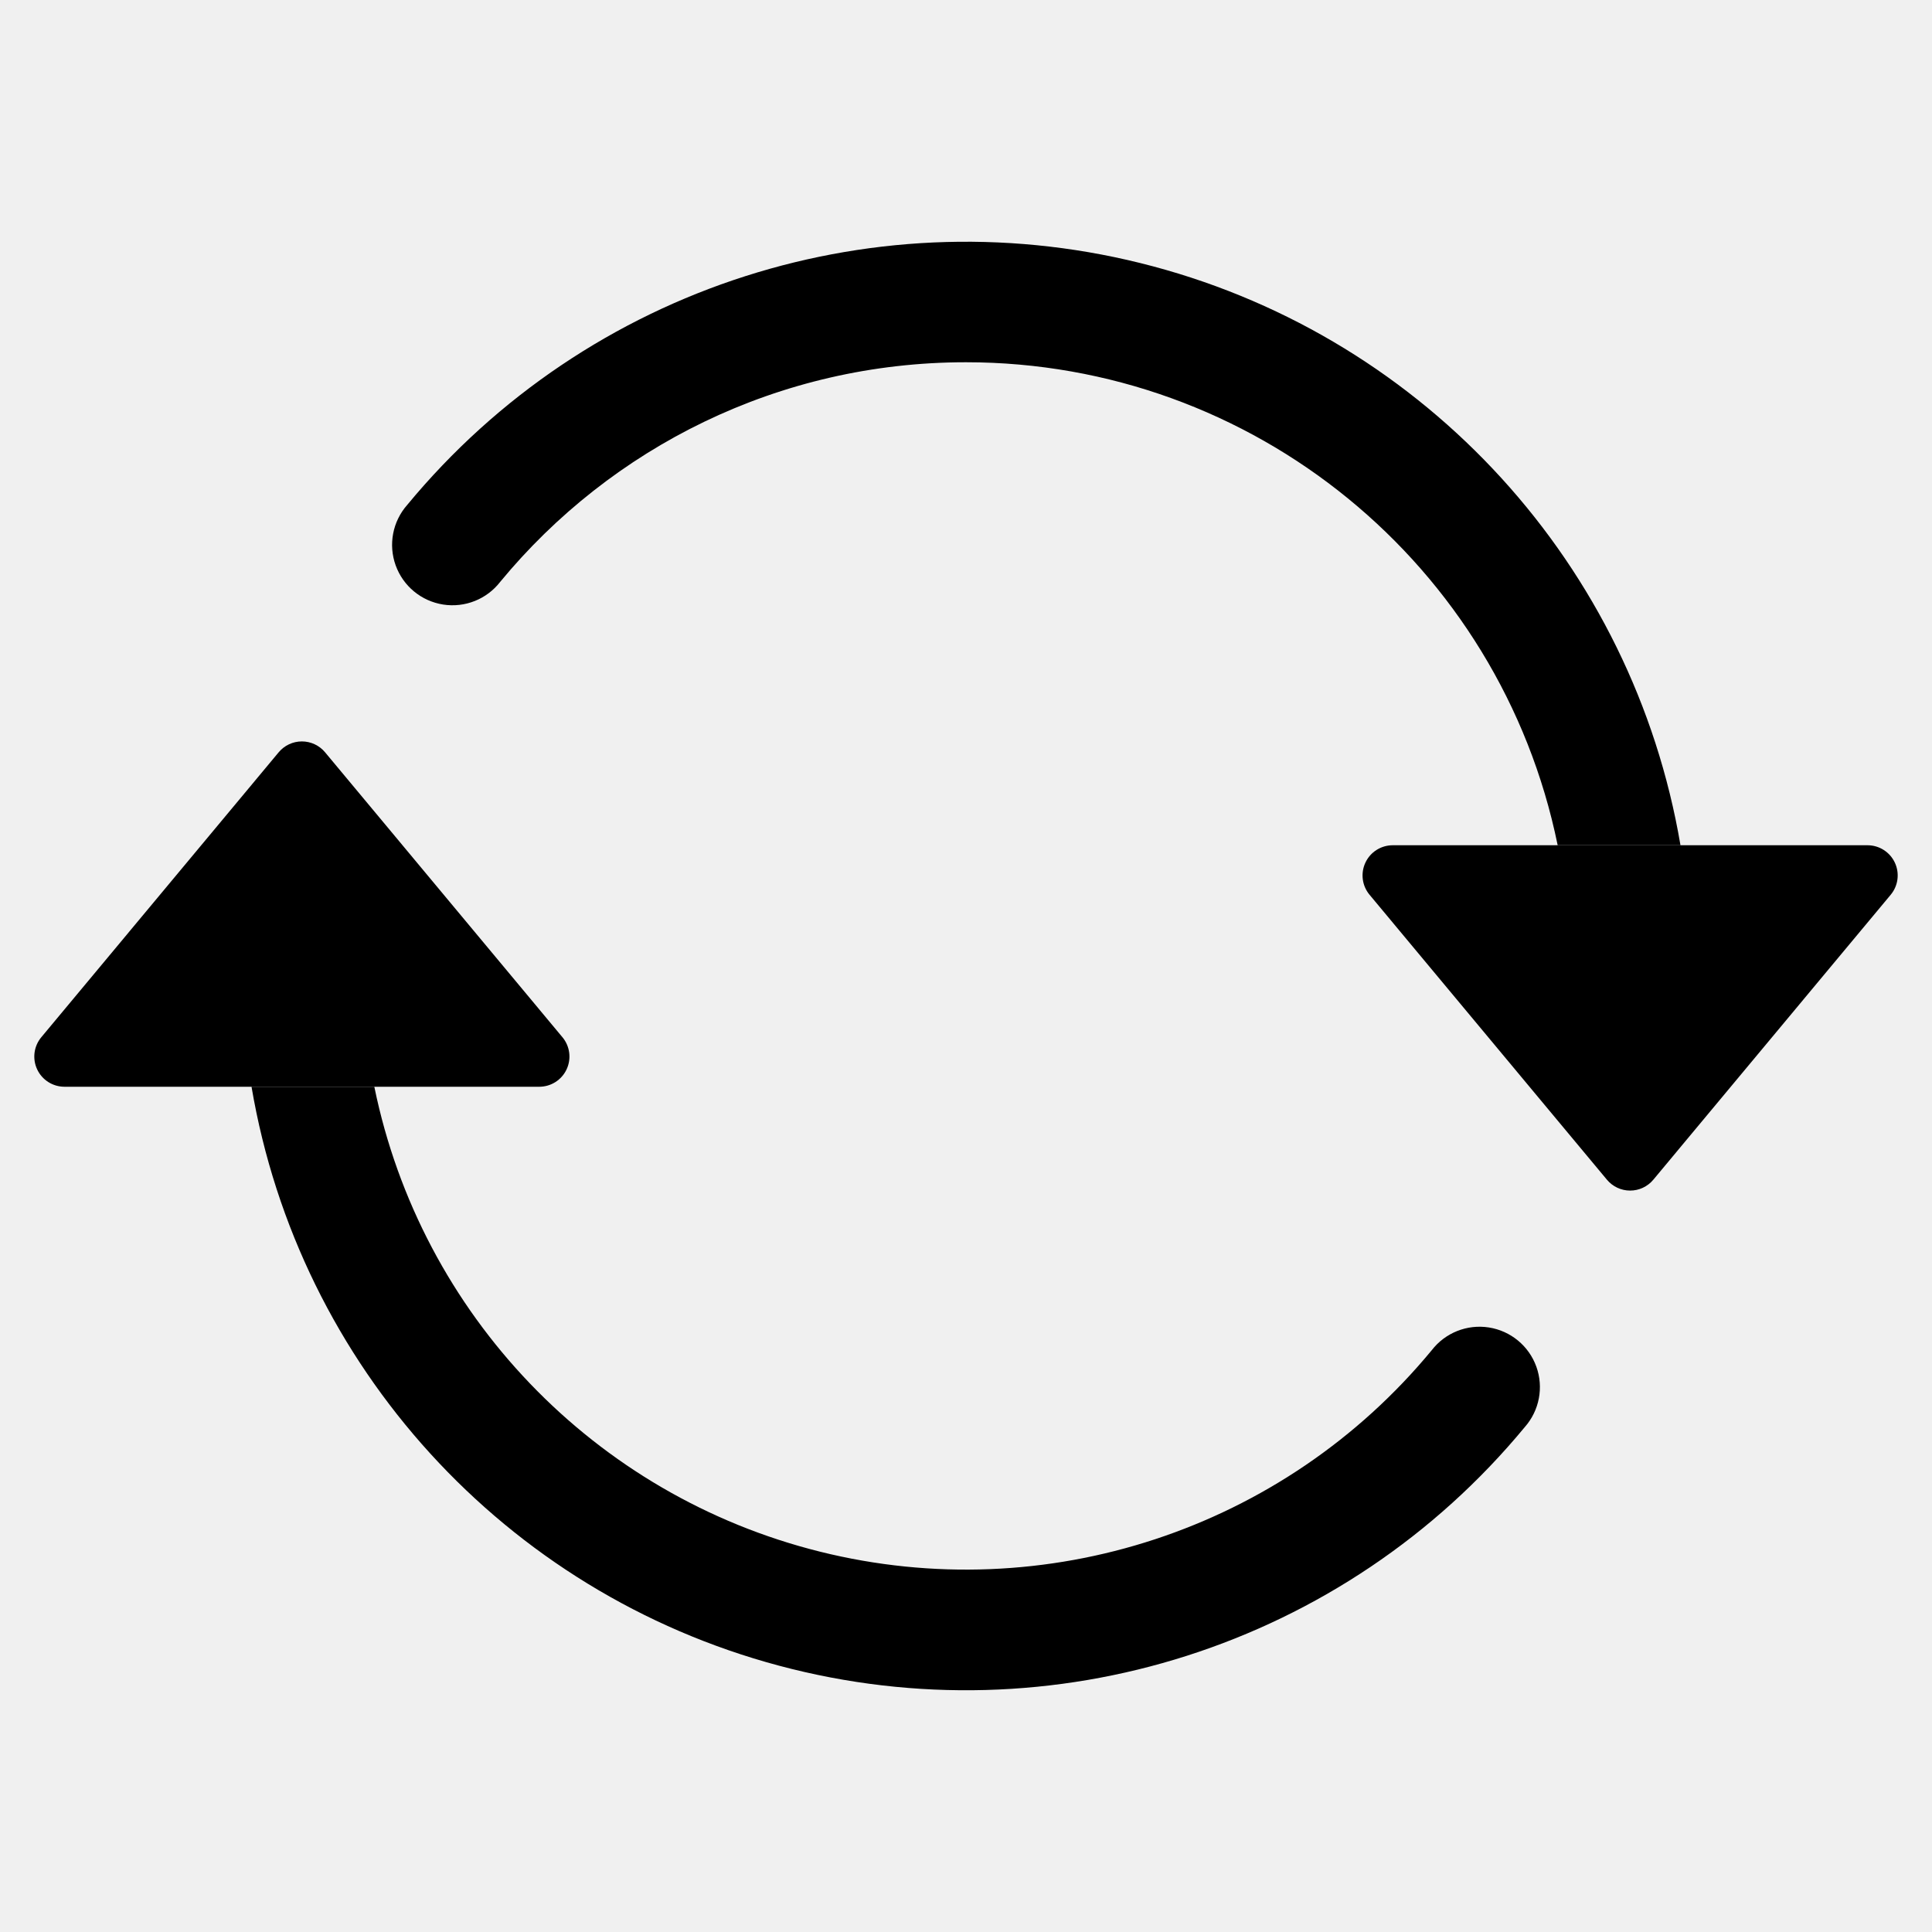
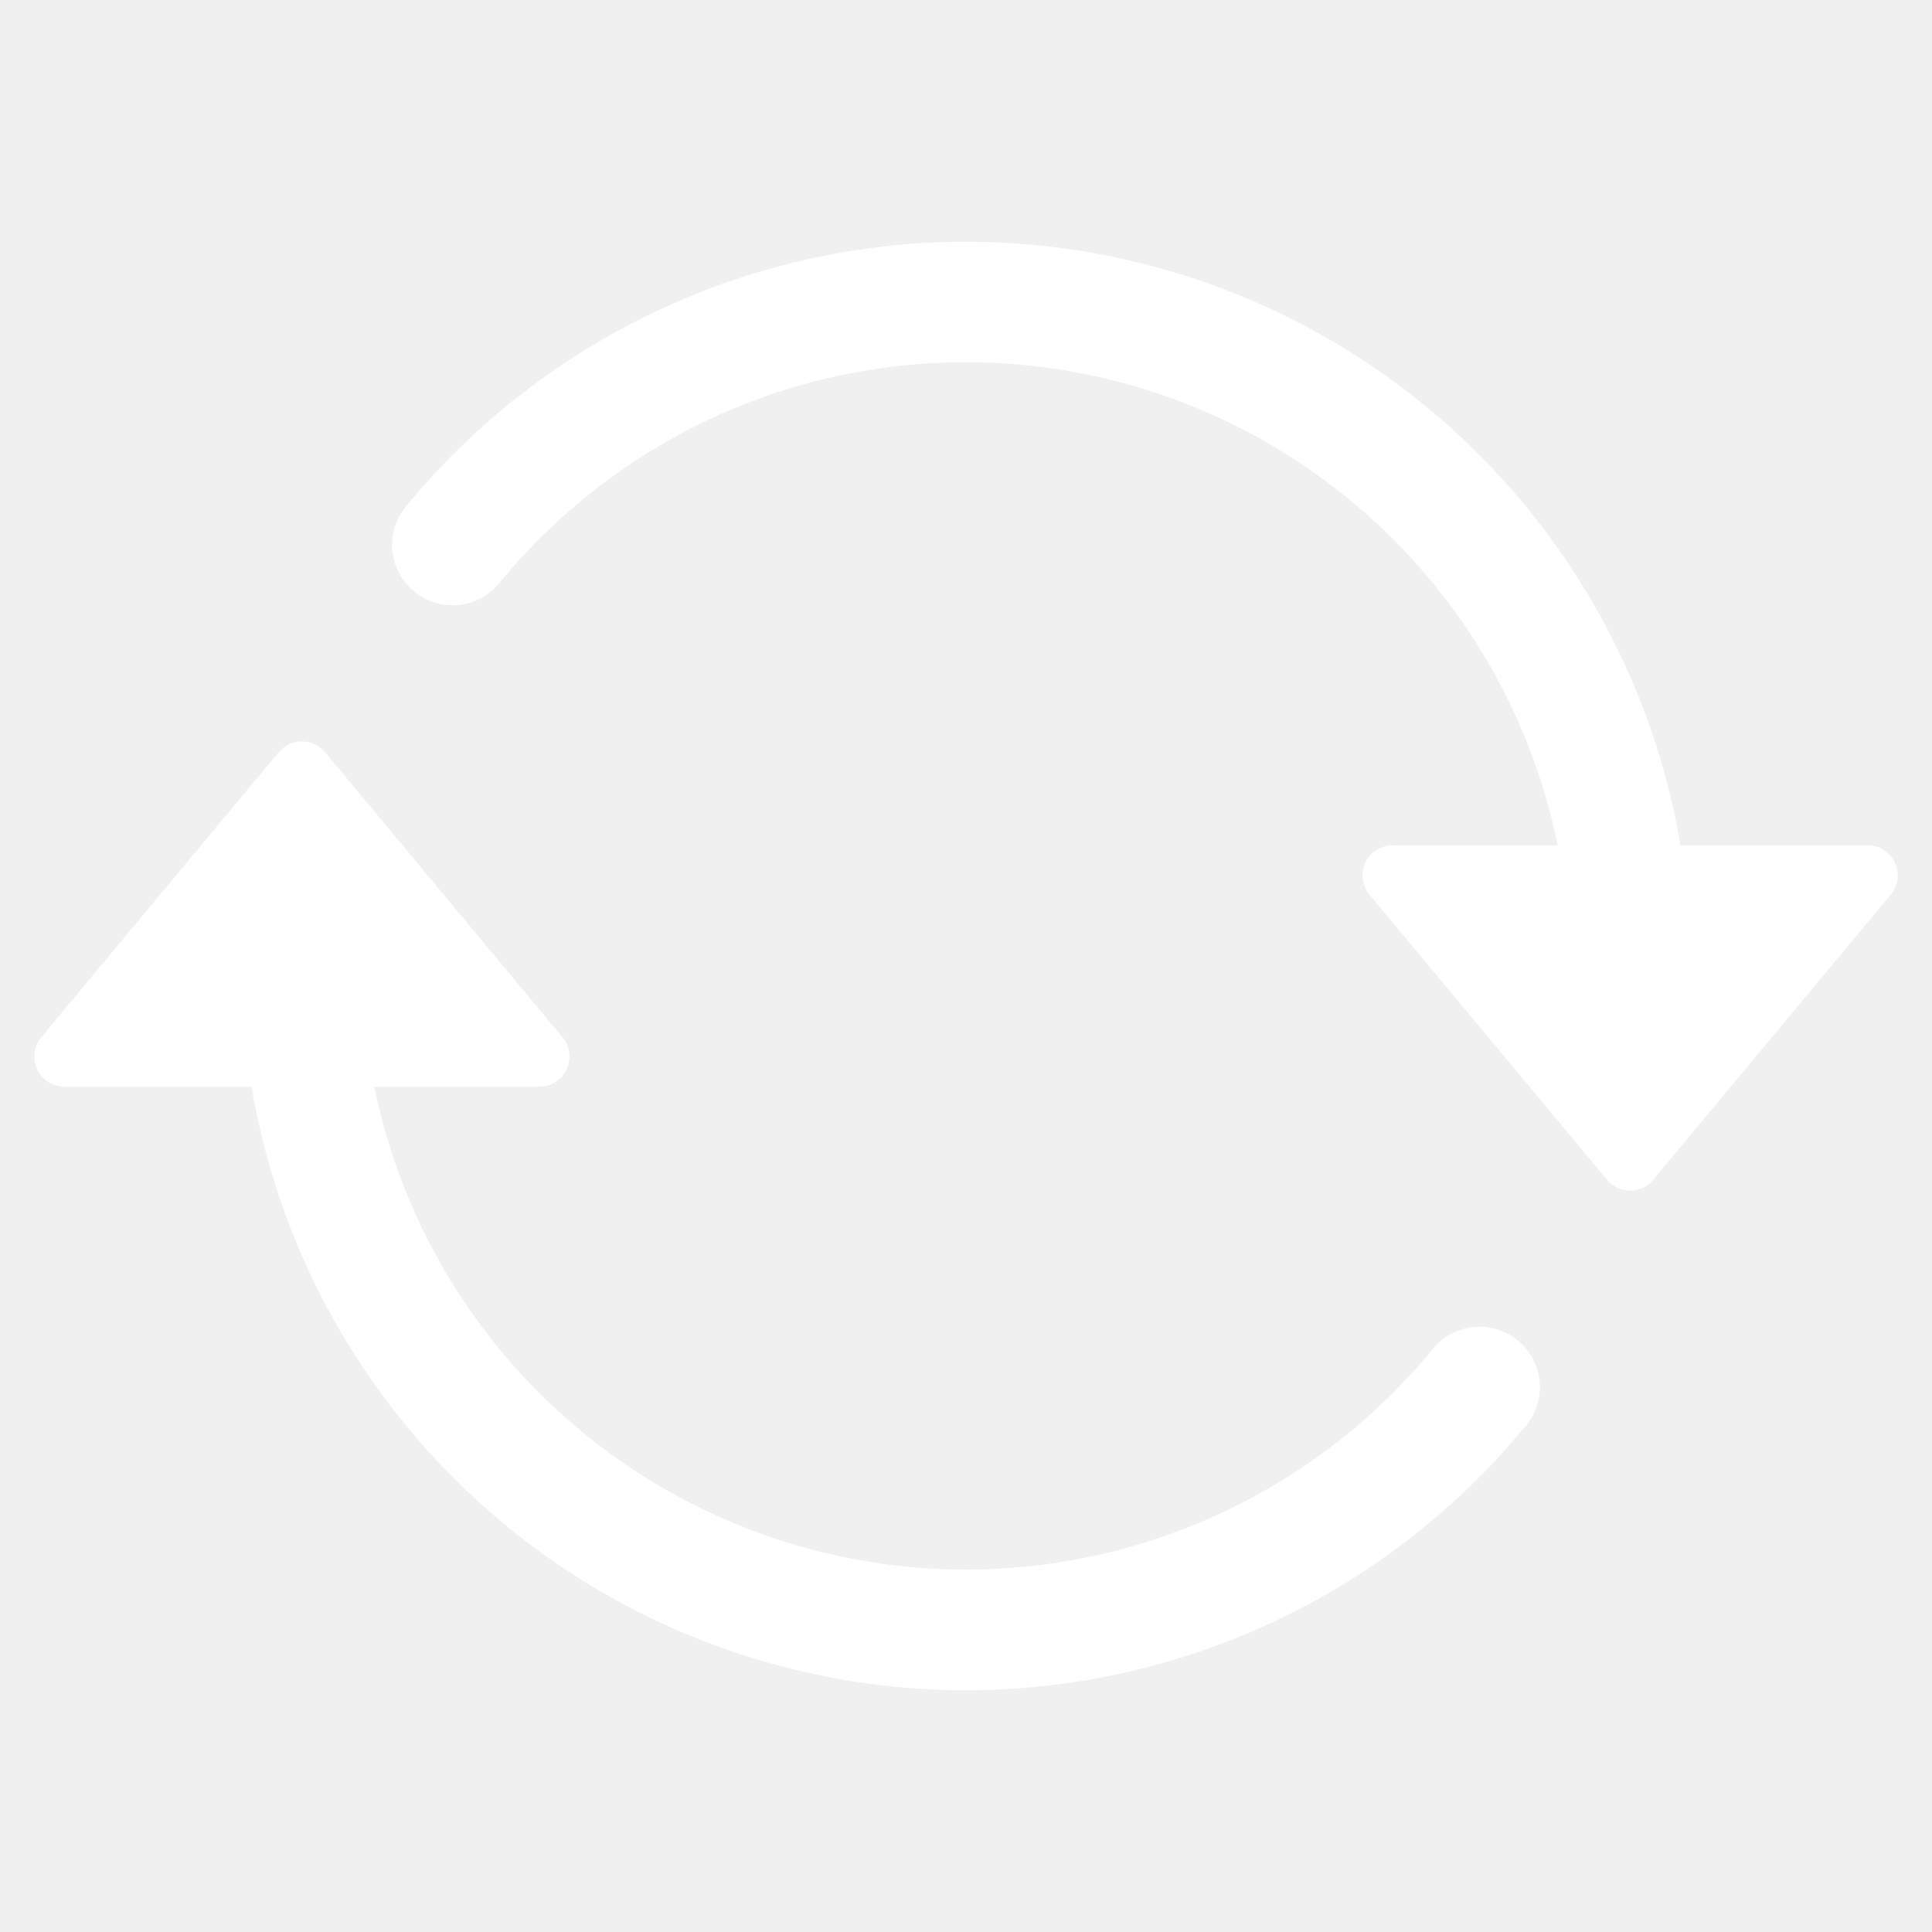
- <svg xmlns="http://www.w3.org/2000/svg" width="16" height="16" fill="currentColor" class="bi bi-arrow-repeat" viewBox="0 0 16 16">
+ <svg xmlns="http://www.w3.org/2000/svg" width="16" height="16" fill="white" class="bi bi-arrow-repeat" viewBox="0 0 16 16">
  <path d="M11.534 7h3.932a.25.25 0 0 1 .192.41l-1.966 2.36a.25.25 0 0 1-.384 0l-1.966-2.36a.25.25 0 0 1 .192-.41zm-11 2h3.932a.25.25 0 0 0 .192-.41L2.692 6.23a.25.25 0 0 0-.384 0L.342 8.59A.25.25 0 0 0 .534 9z" />
  <path fill-rule="evenodd" d="M8 3c-1.552 0-2.94.707-3.857 1.818a.5.5 0 1 1-.771-.636A6.002 6.002 0 0 1 13.917 7H12.9A5.002 5.002 0 0 0 8 3zM3.1 9a5.002 5.002 0 0 0 8.757 2.182.5.5 0 1 1 .771.636A6.002 6.002 0 0 1 2.083 9H3.1z" />
</svg>
